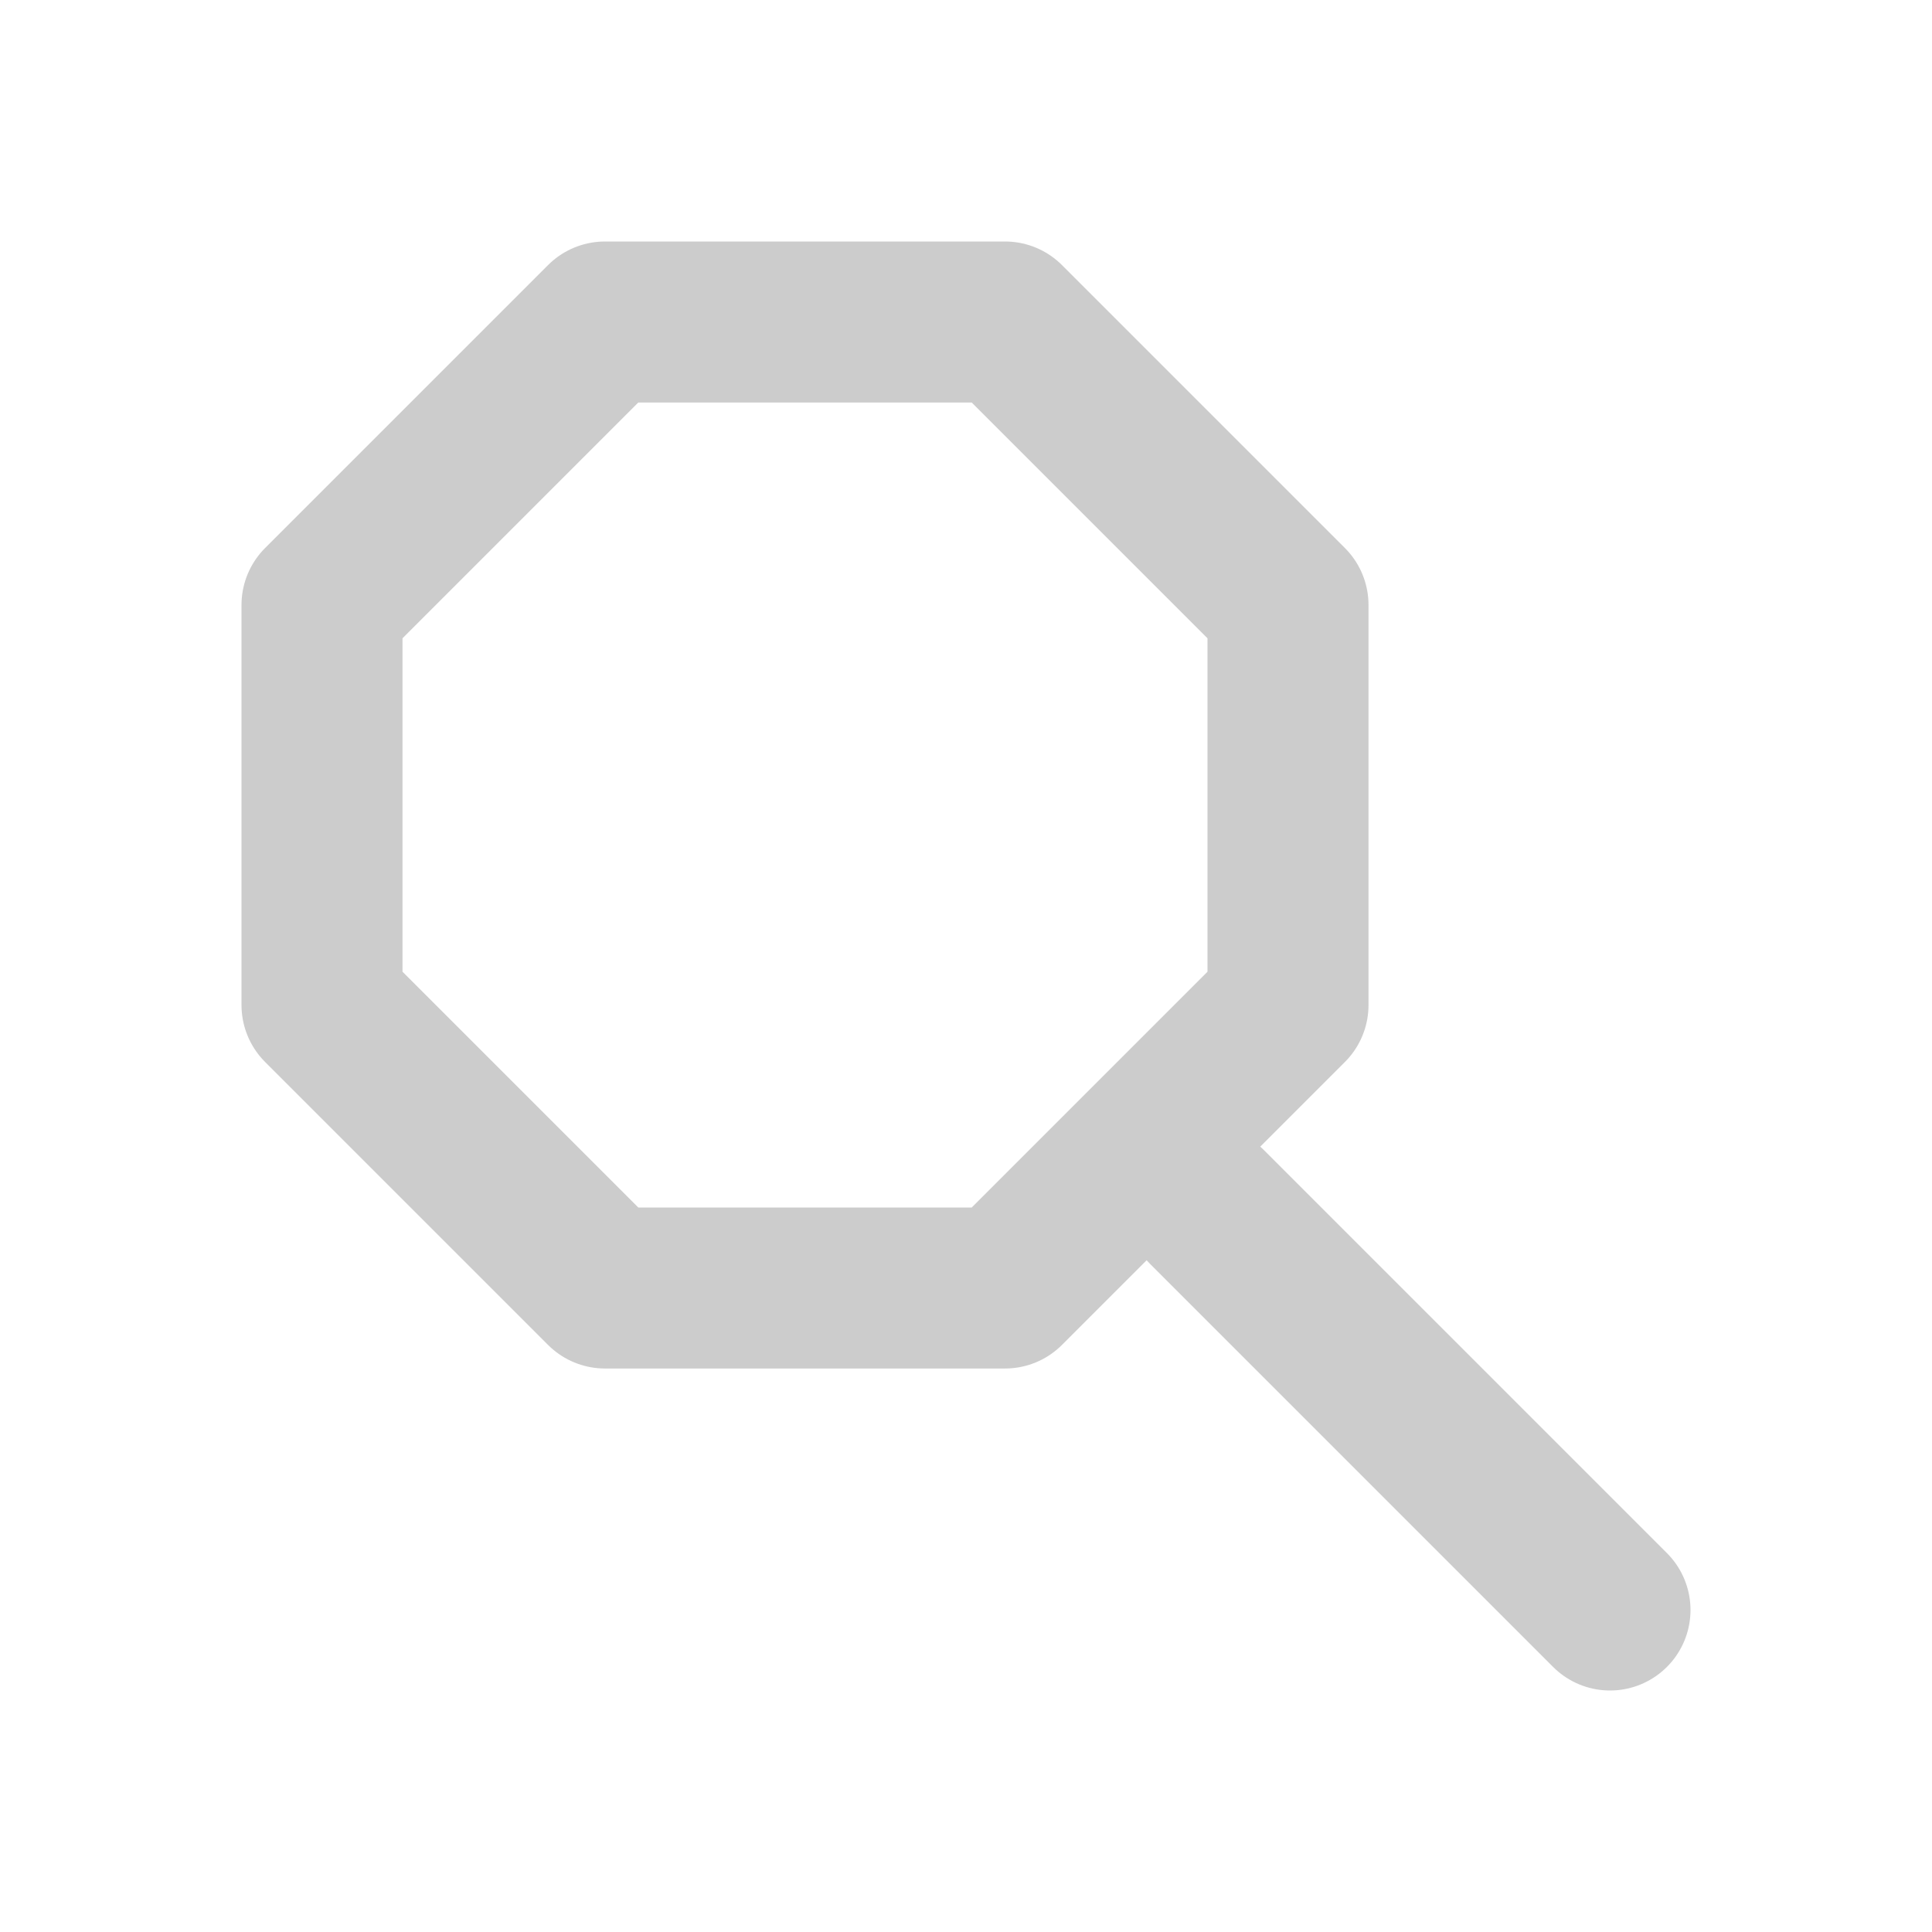
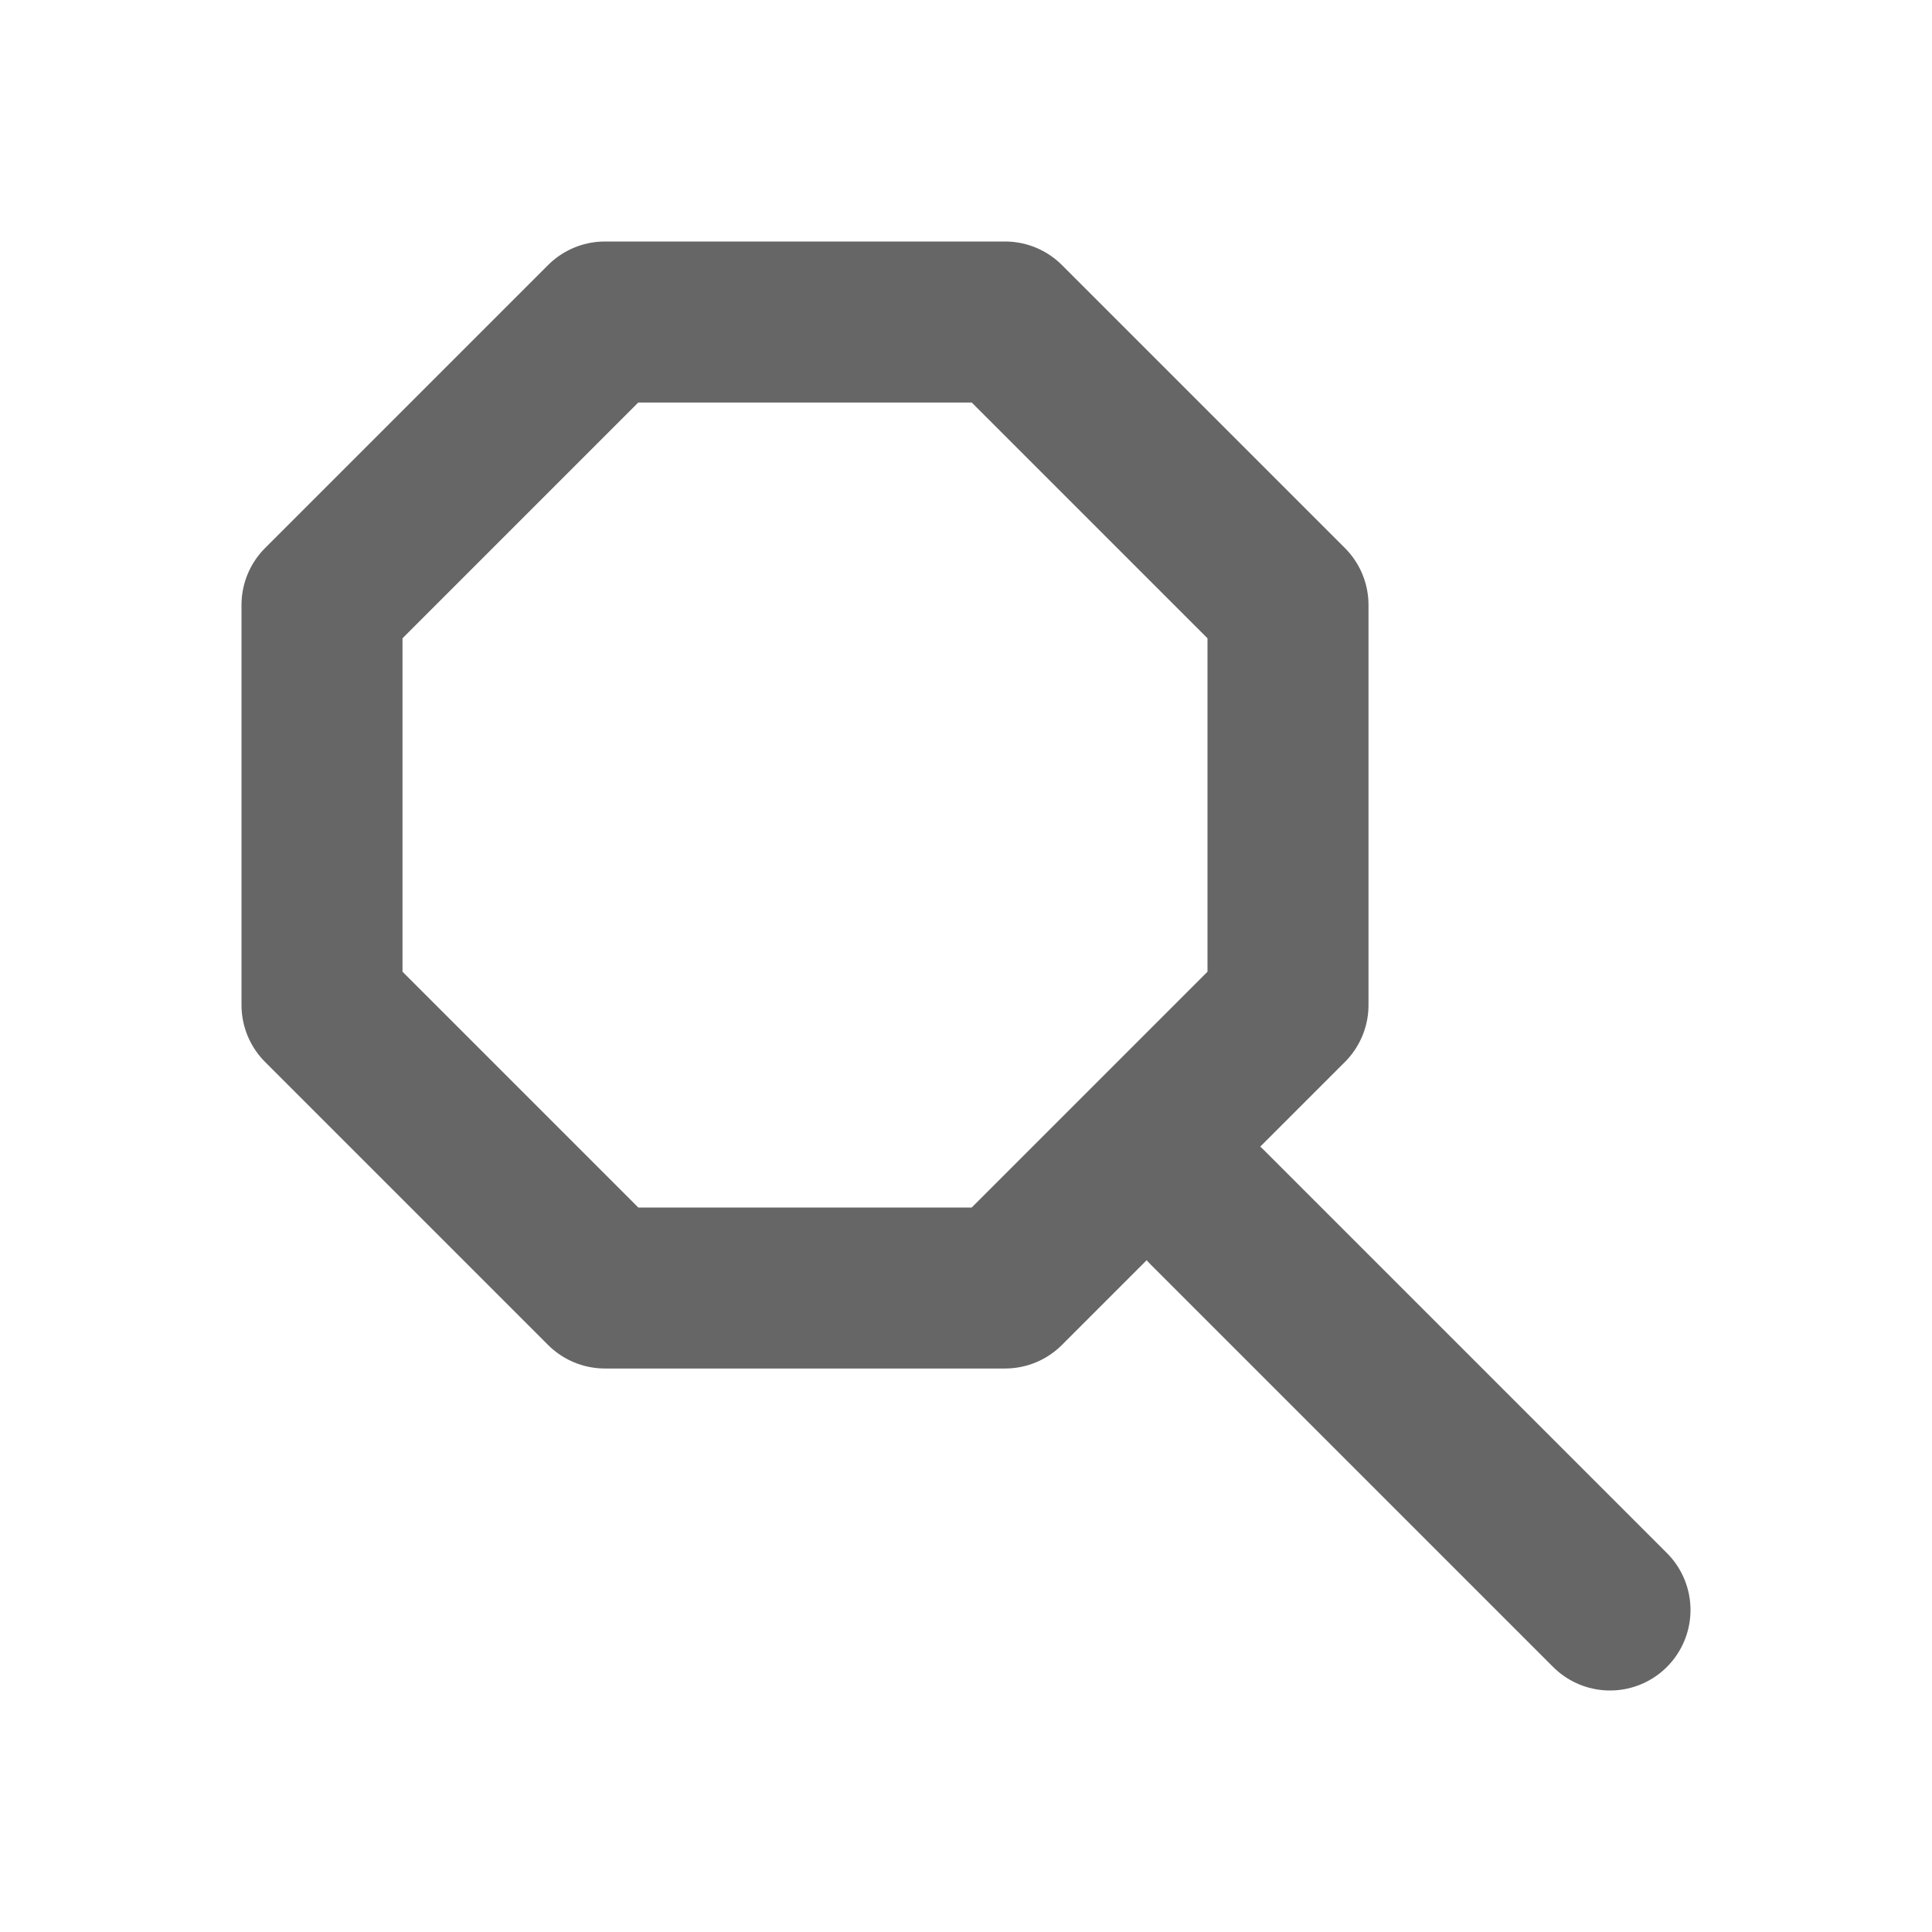
<svg xmlns="http://www.w3.org/2000/svg" width="24" height="24" viewBox="0 0 24 24" fill="none">
-   <path d="M12.485 4L16 7.515V12.485L12.485 16H7.515L4 12.485V7.515L7.515 4H12.485Z" stroke="#CCCCCC" stroke-width="2" stroke-linecap="round" stroke-linejoin="round" />
-   <path d="M15 15L20 20" stroke="#CCCCCC" stroke-width="2" stroke-linecap="round" stroke-linejoin="round" />
+   <path d="M12.485 4L16 7.515V12.485L12.485 16H7.515L4 12.485V7.515L7.515 4H12.485Z" stroke="#666666" stroke-width="2" stroke-linecap="round" stroke-linejoin="round" />
+   <path d="M15 15L20 20" stroke="#666666" stroke-width="2" stroke-linecap="round" stroke-linejoin="round" />
</svg>
